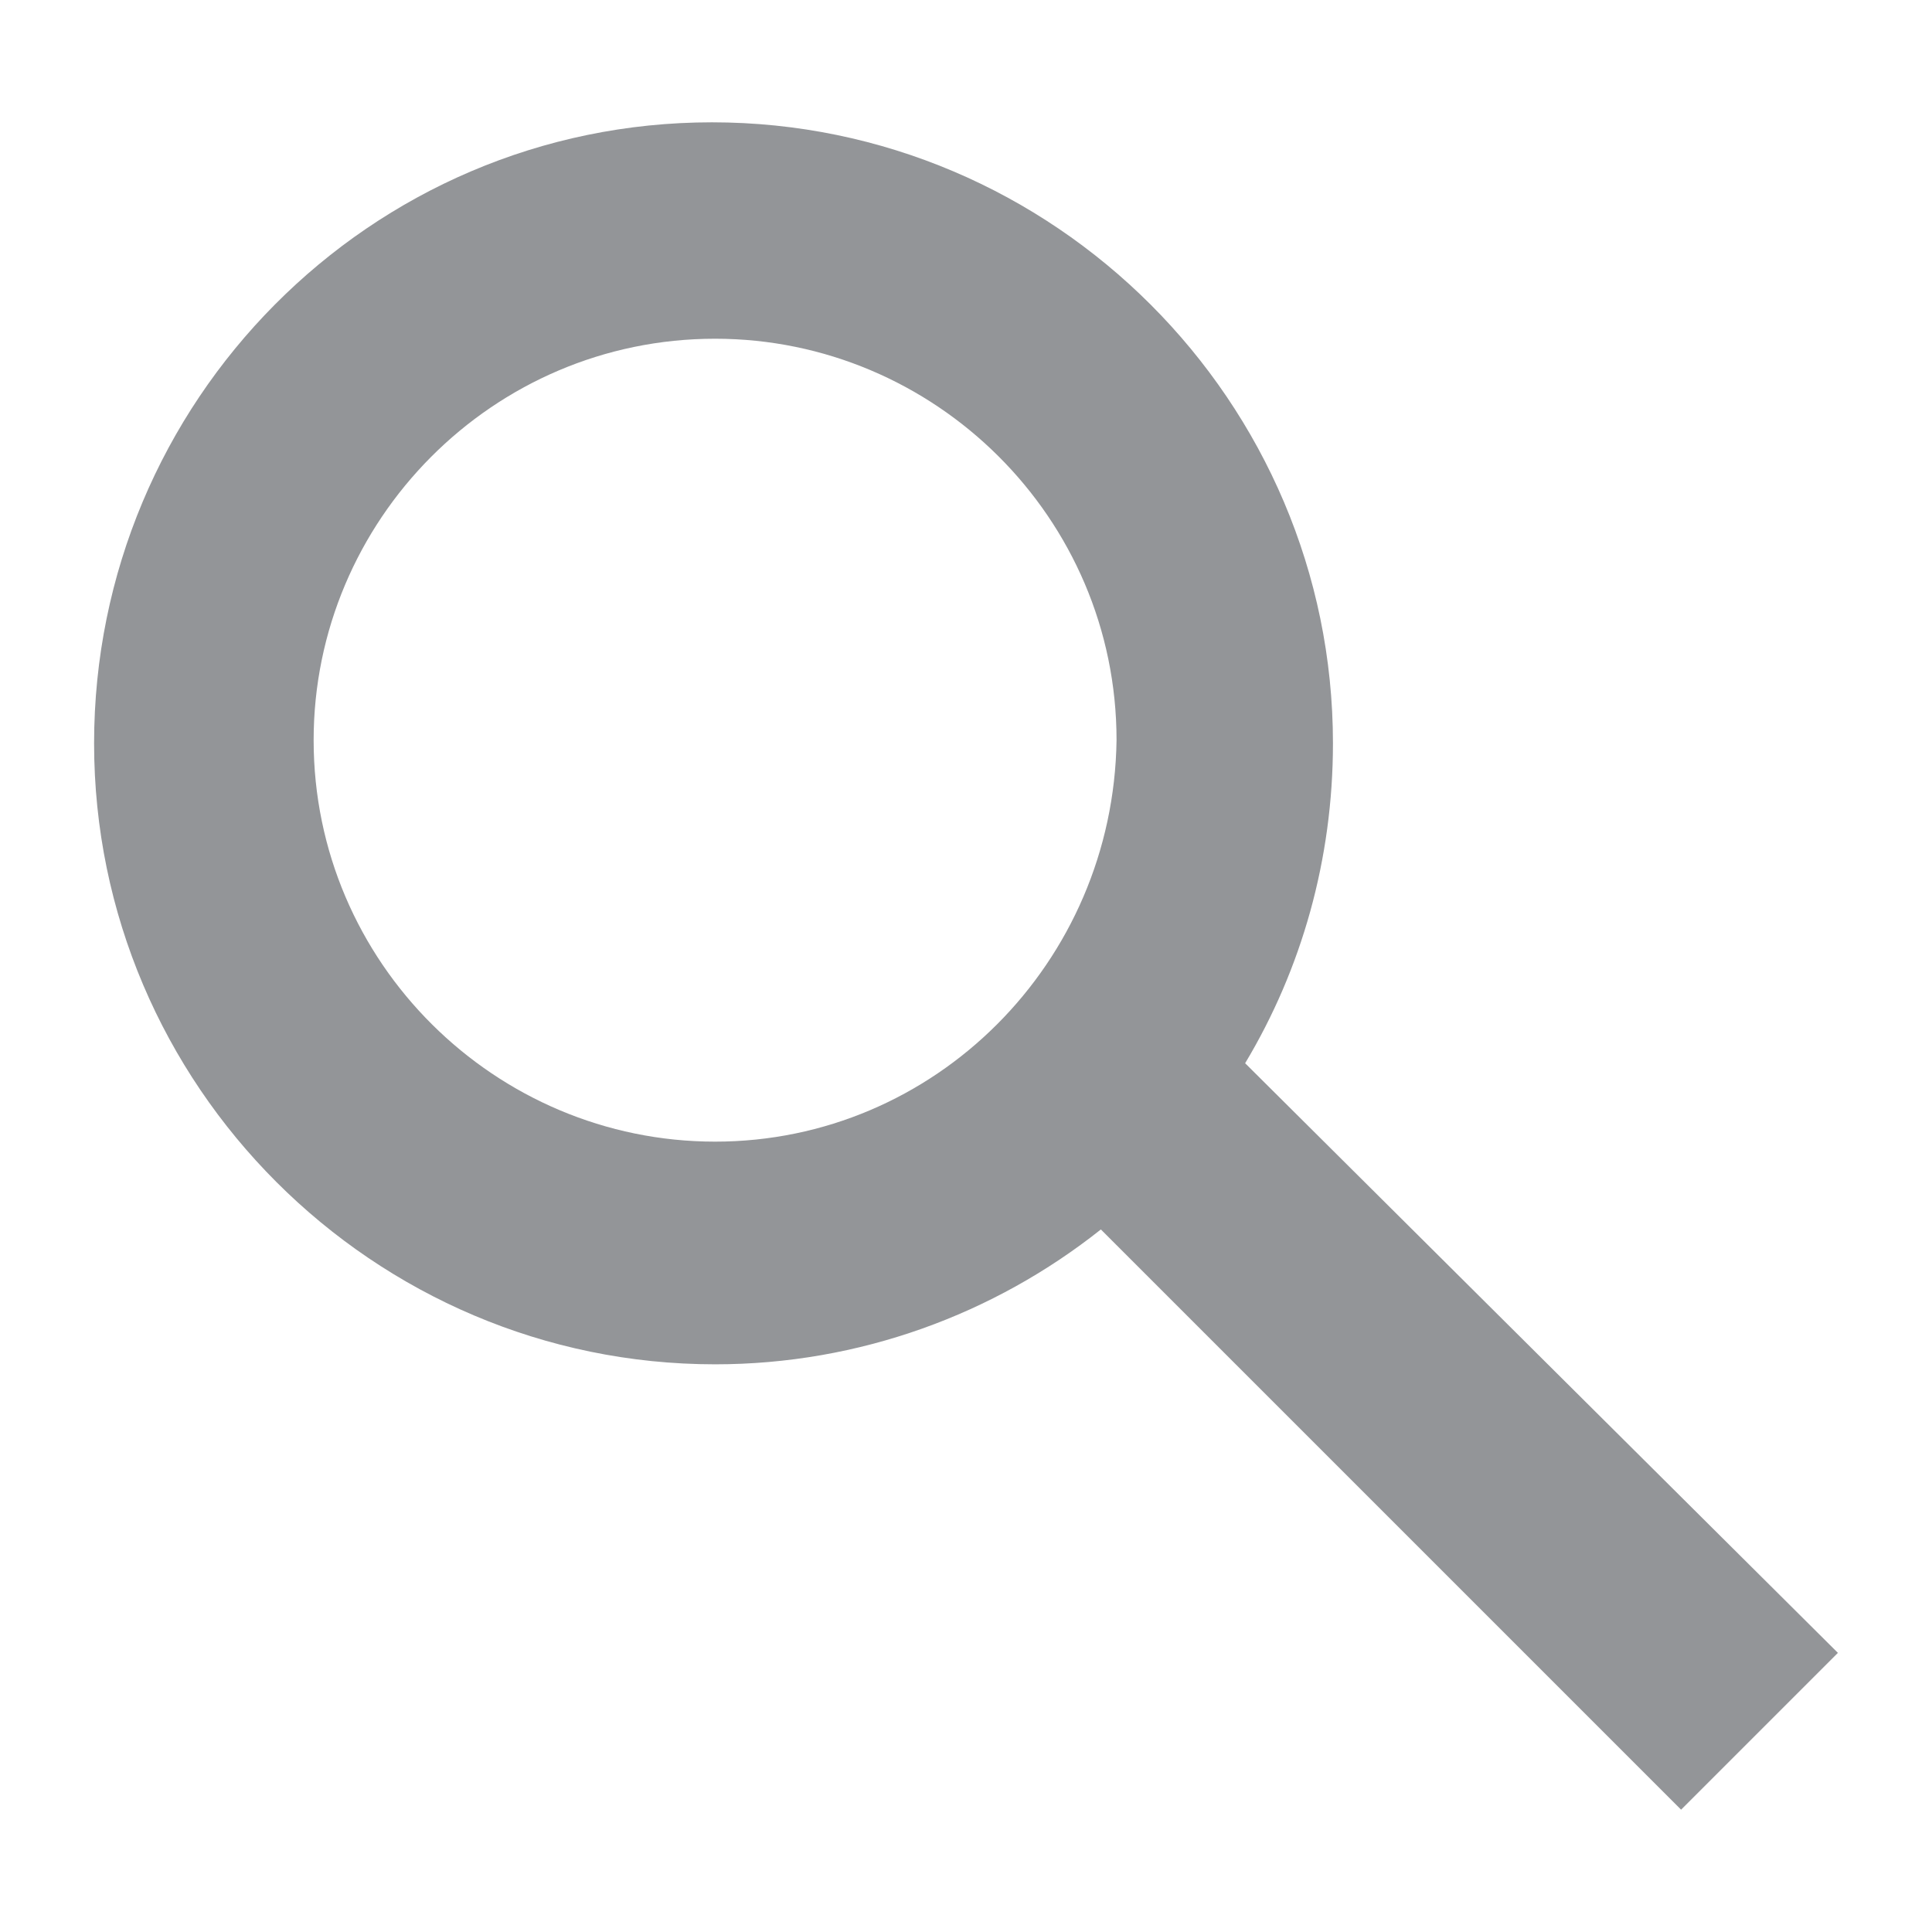
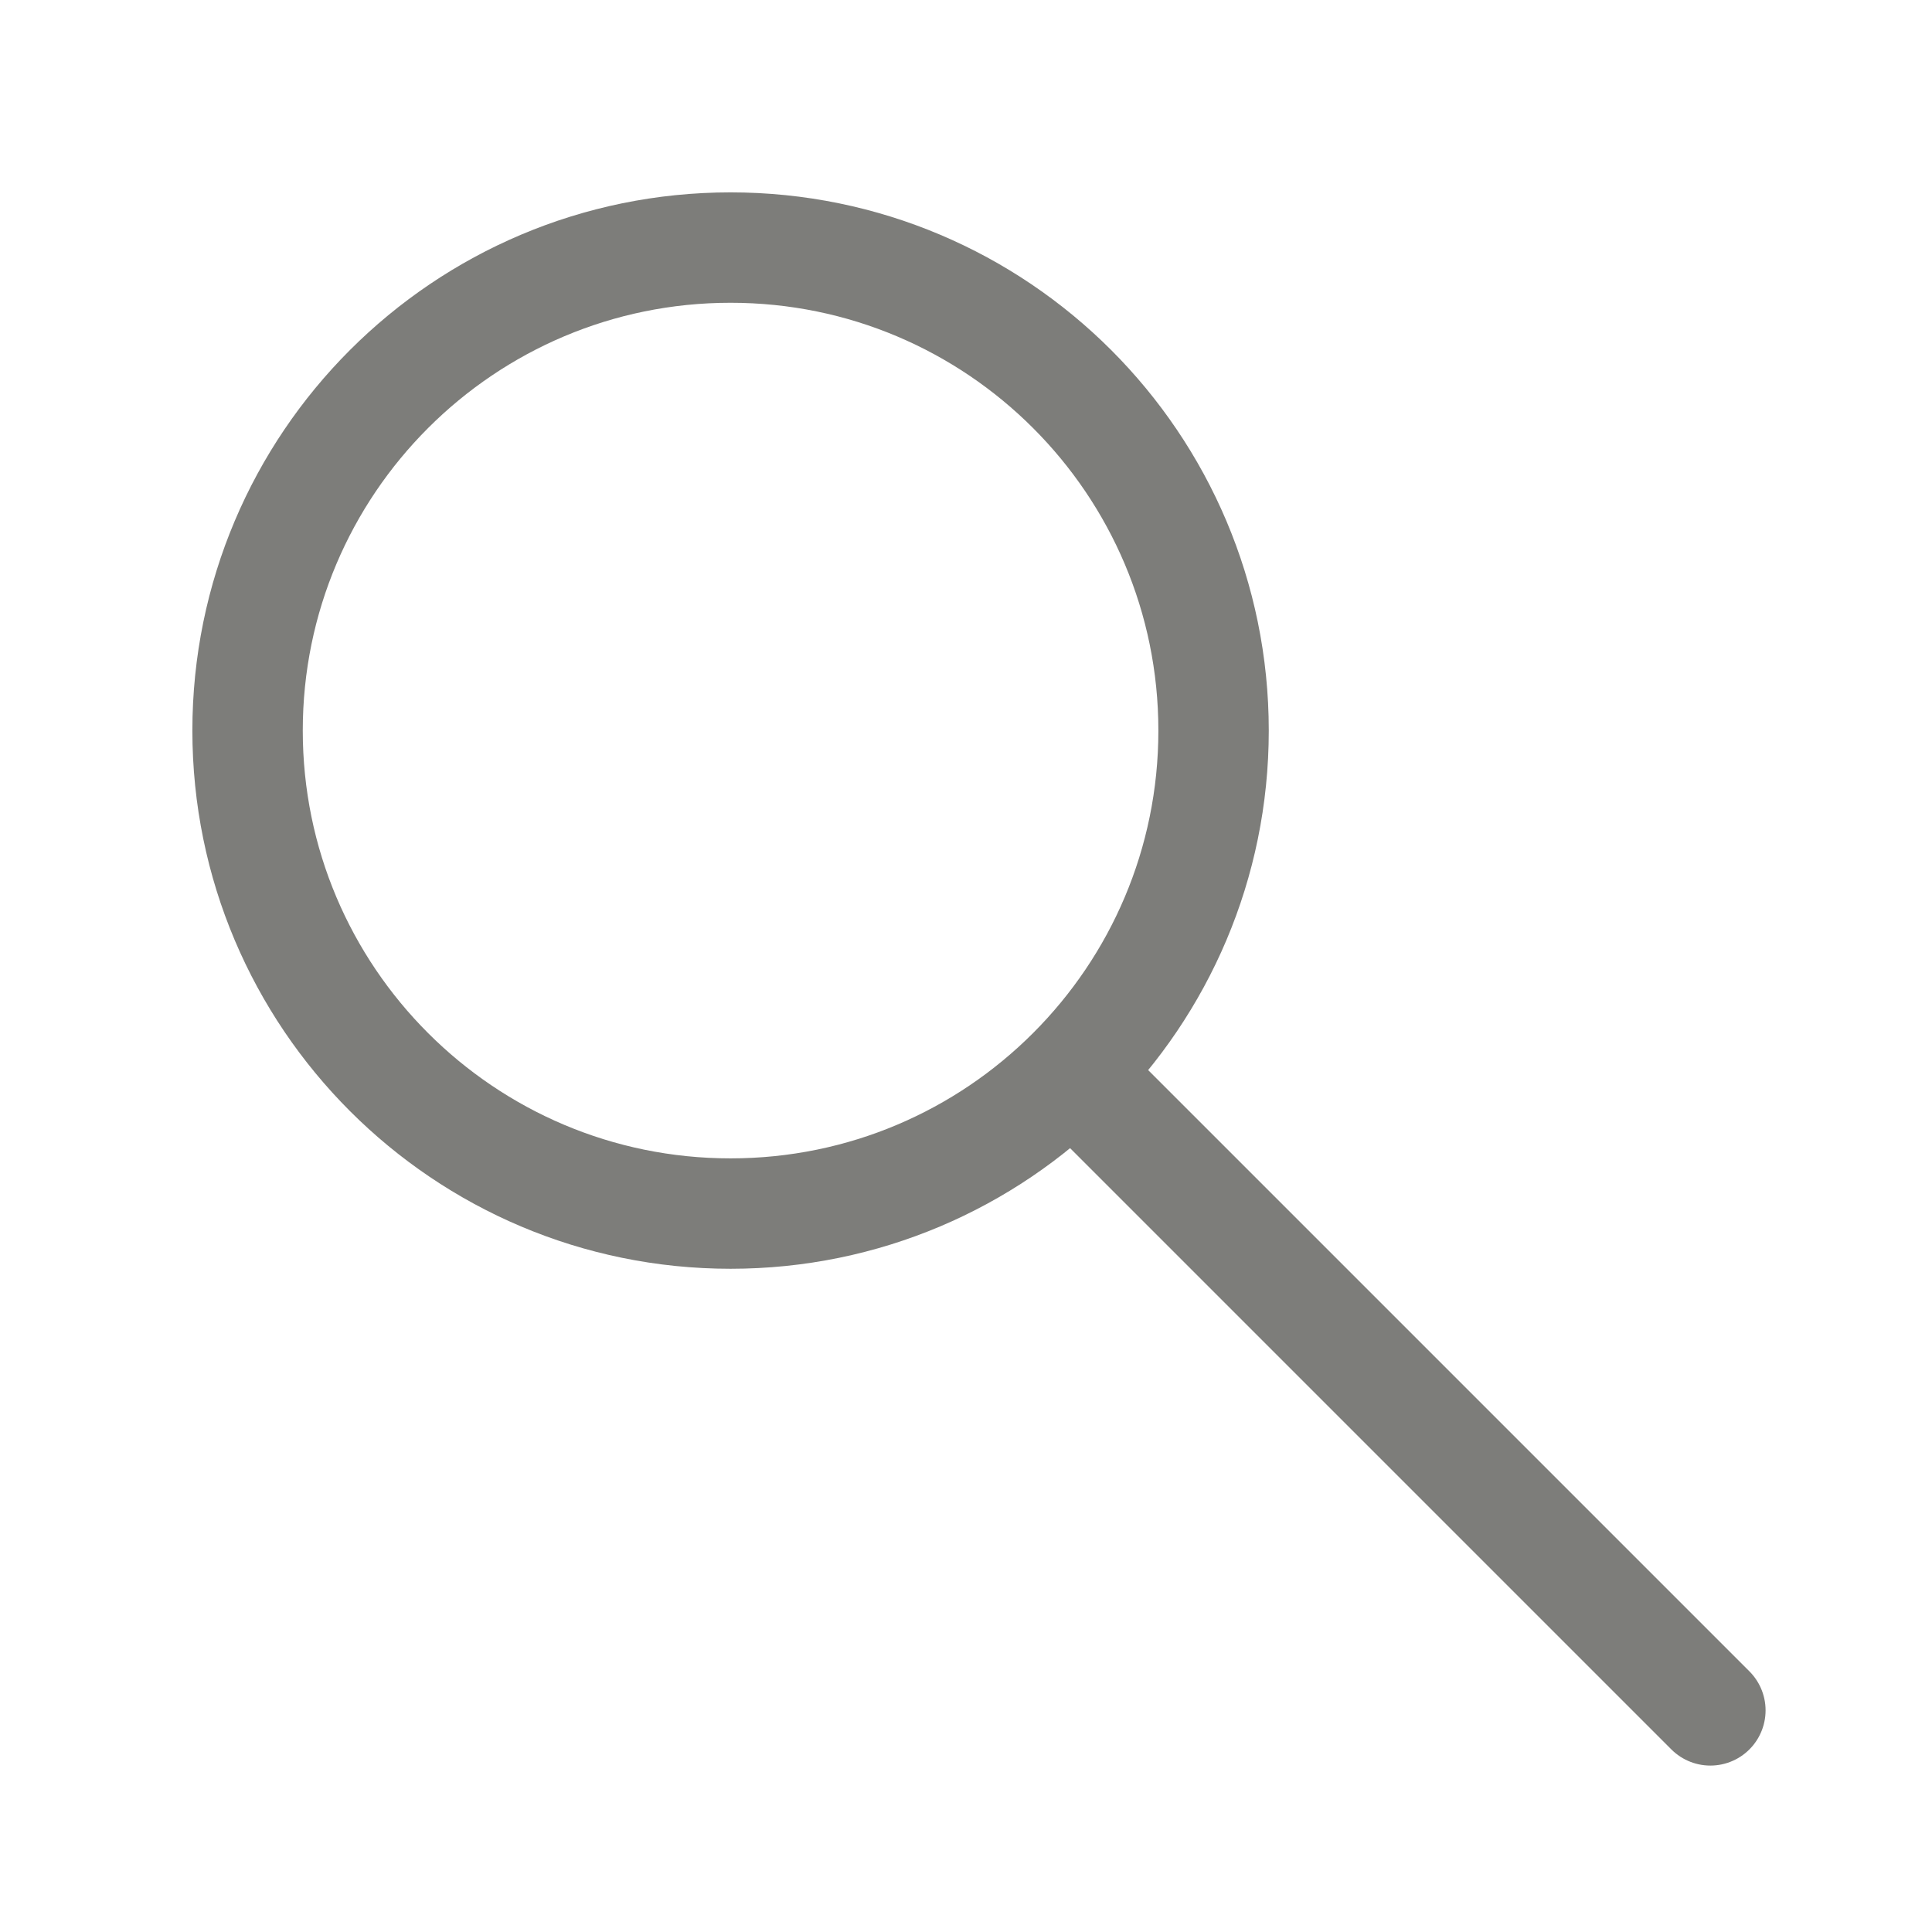
- <svg xmlns="http://www.w3.org/2000/svg" version="1.1" id="Layer_1" x="0px" y="0px" viewBox="0 0 61.6 61.6" style="enable-background:new 0 0 61.6 61.6;" xml:space="preserve">
+ <svg xmlns="http://www.w3.org/2000/svg" version="1.1" id="Layer_1" x="0px" y="0px" viewBox="0 0 70 70" style="enable-background:new 0 0 70 70;" xml:space="preserve">
  <style type="text/css">
- 	.st0{fill:#939598;}
+ 	.st0{opacity:0;fill:#F2F2F2;}
+ 	.st1{display:none;}
+ 	.st2{display:inline;}
+ 	.st3{fill:none;stroke:#7D7D7A;stroke-width:4;stroke-linecap:round;stroke-linejoin:round;stroke-miterlimit:10;}
+ 	.st4{fill:none;stroke:#7D7D7A;stroke-width:4;stroke-linejoin:round;stroke-miterlimit:10;}
</style>
-   <path class="st0" d="M39.7,33.9c1.8-3,2.8-6.5,2.8-10.2c0-10.9-8.9-19.8-19.8-19.8S3,12.8,3,23.7s8.9,19.8,19.8,19.8  c4.6,0,8.9-1.6,12.3-4.3l18.5,18.5l5-5L39.7,33.9z M22.8,36.4c-7,0-12.8-5.7-12.8-12.8c0-7,5.7-12.8,12.8-12.8  c7,0,12.8,5.7,12.8,12.8C35.5,30.7,29.8,36.4,22.8,36.4z" />
+   <rect x="-0.03" y="-0.03" class="st0" width="70" height="70" />
+   <g class="st1">
+     <g class="st2">
+       <line class="st3" x1="65.43" y1="35.14" x2="7.28" y2="35.14" />
+       <polyline class="st3" points="27.57,61.77 5.1,35.14 27.57,8.51   " />
+     </g>
+   </g>
+   <circle class="st4" cx="26.47" cy="26.47" r="17.5" />
+   <line class="st3" x1="38.97" y1="38.97" x2="61.97" y2="61.97" />
</svg>
